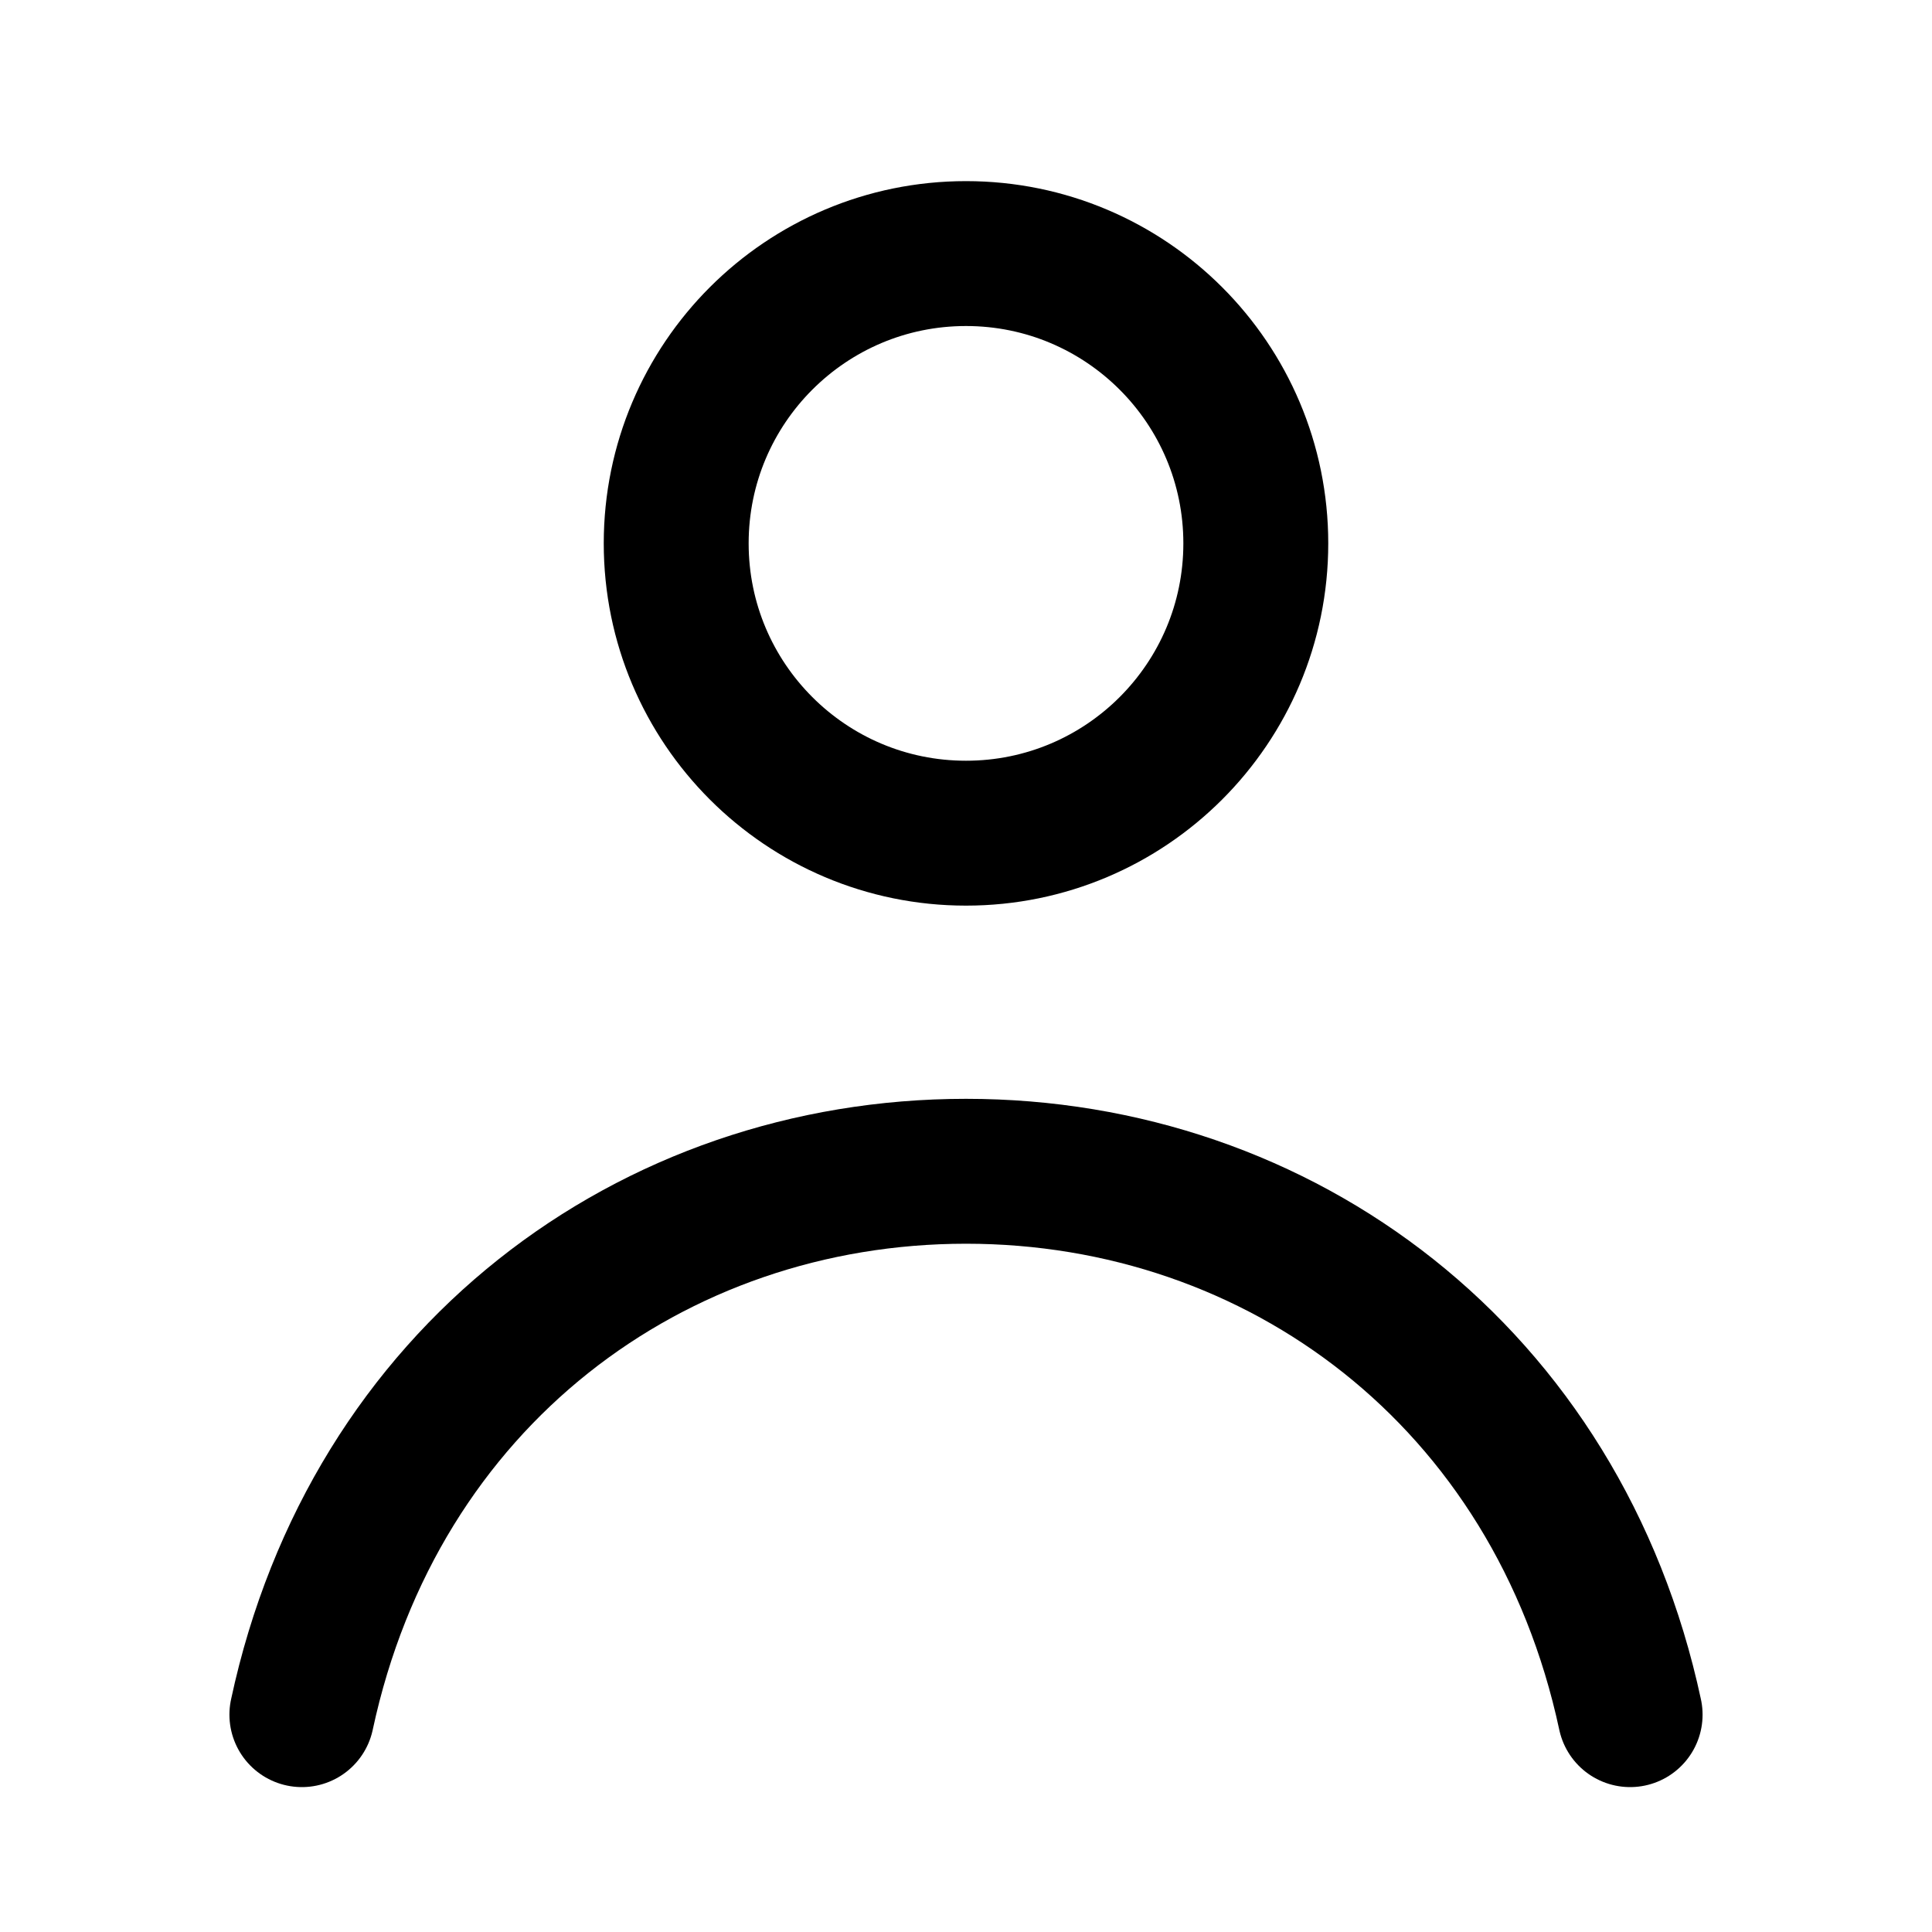
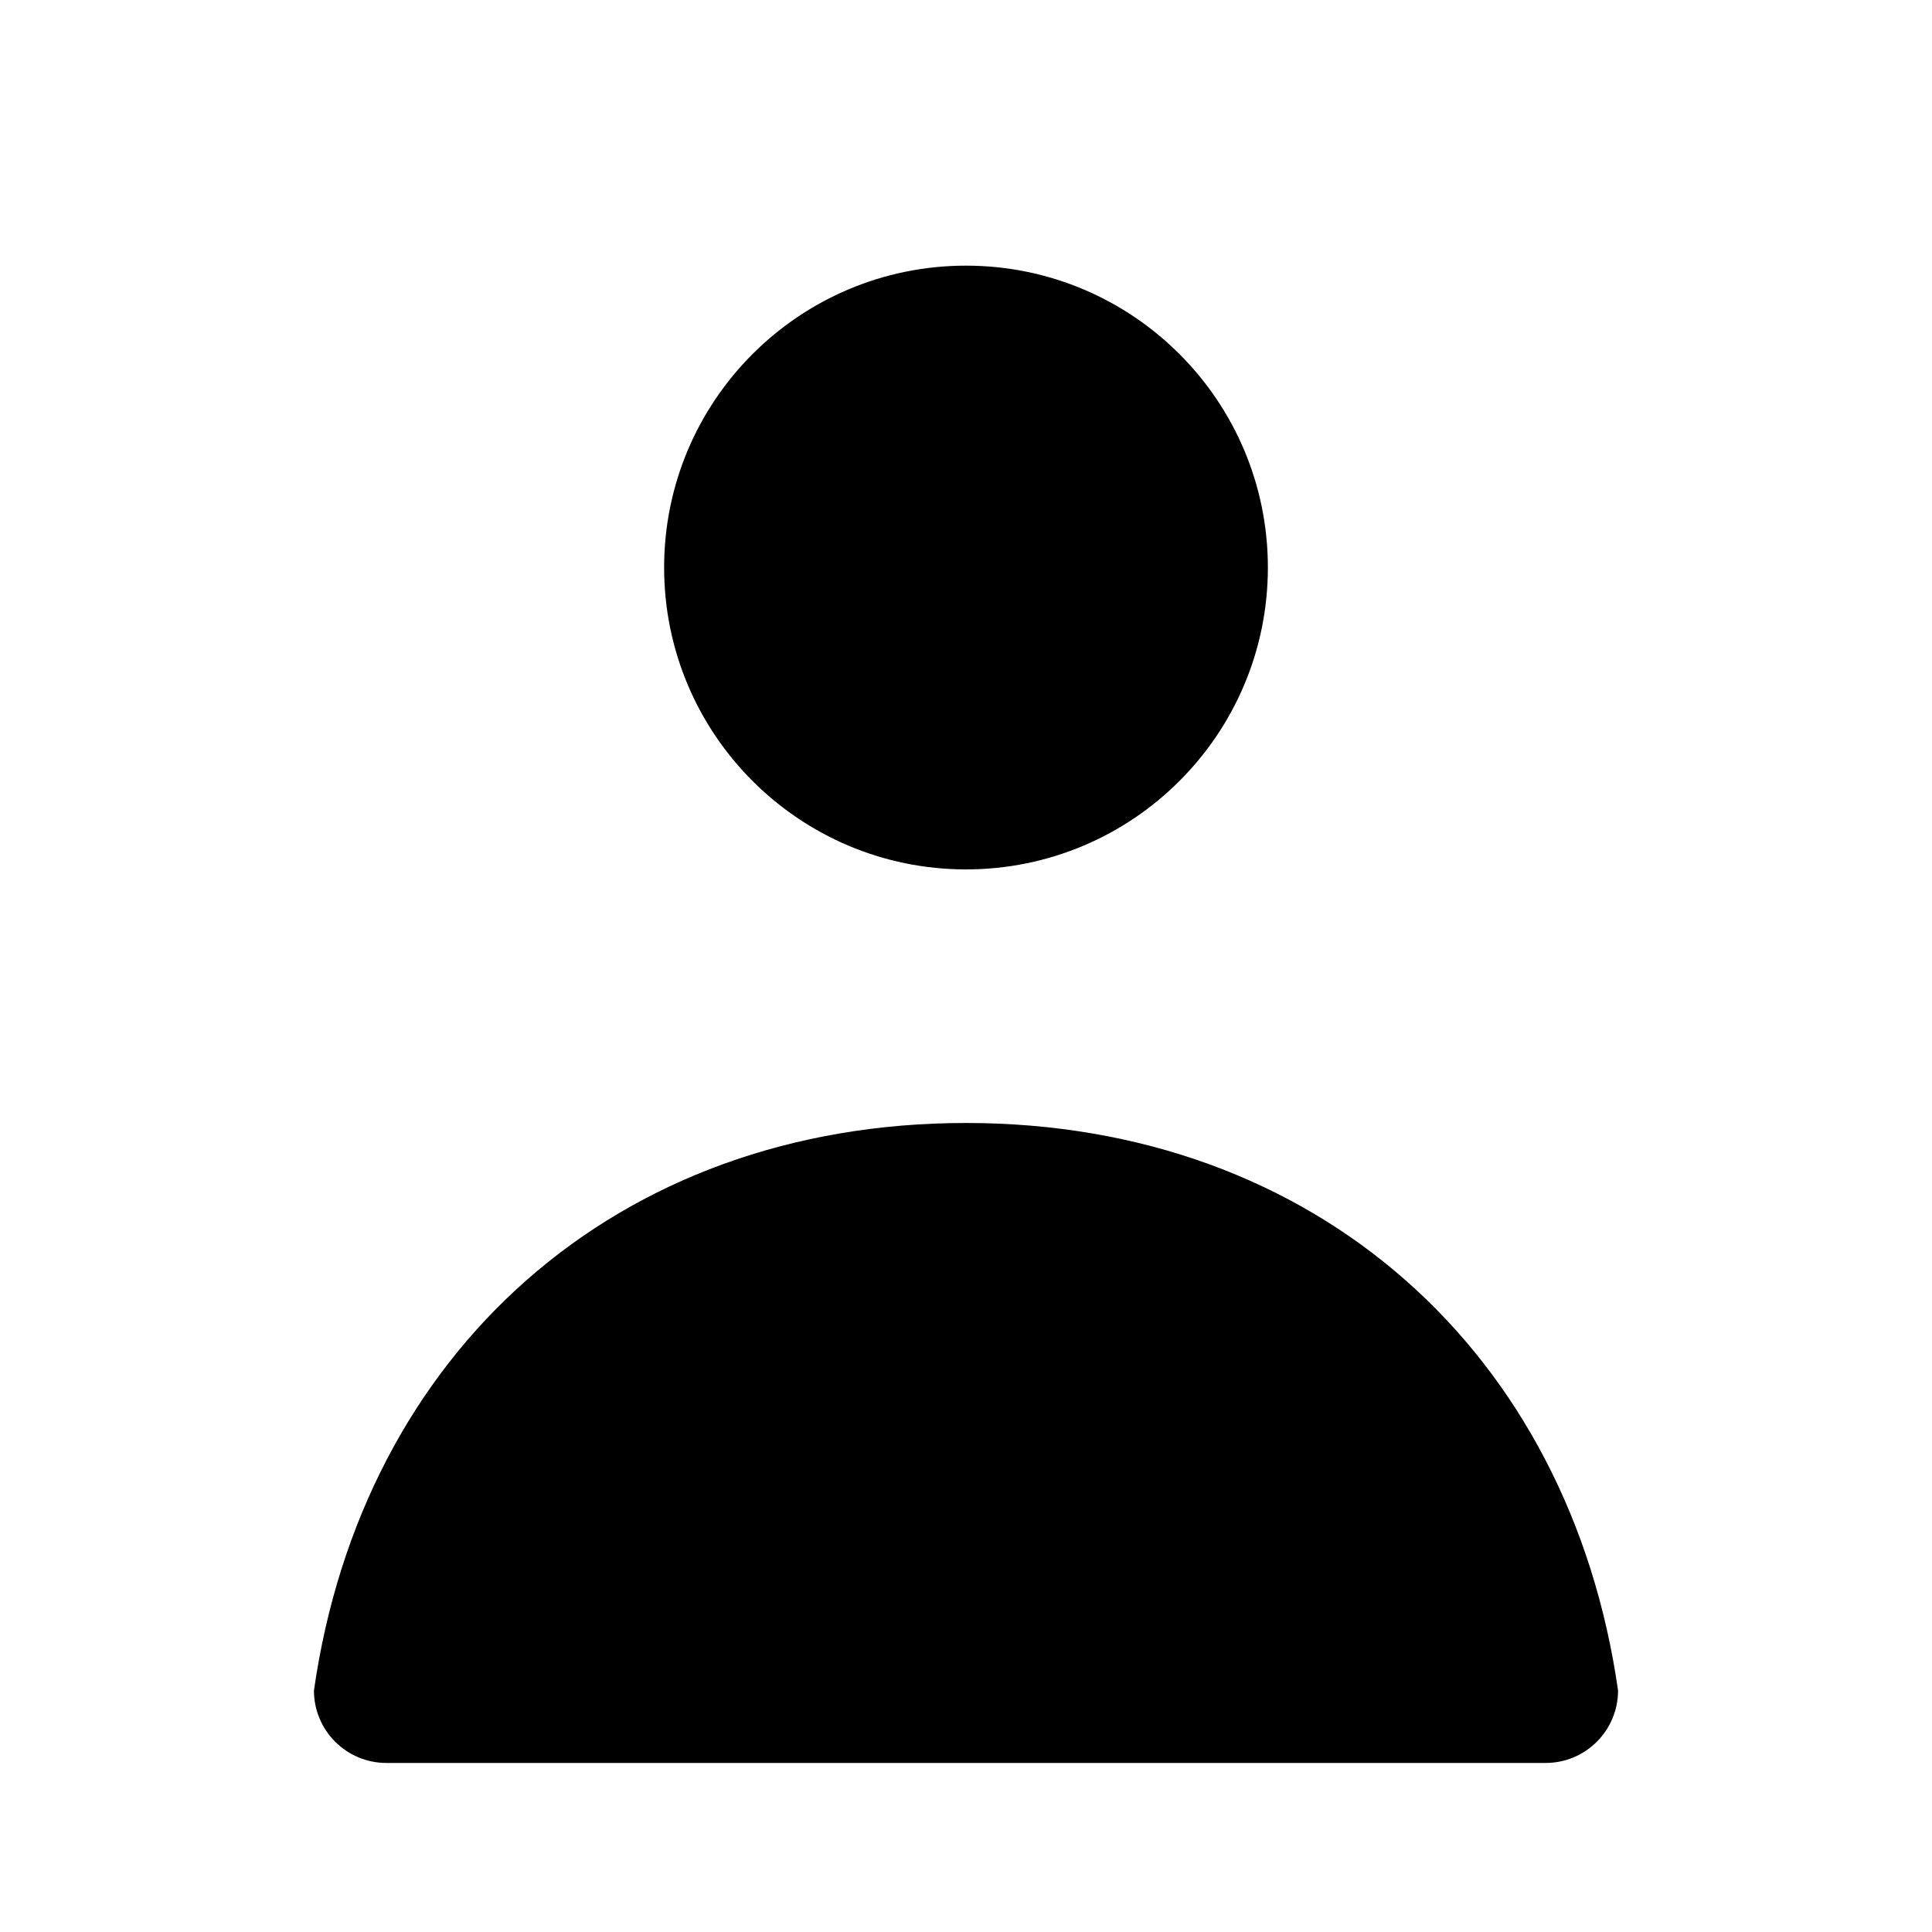
<svg xmlns="http://www.w3.org/2000/svg" width="16" height="16" viewBox="0 0 16 16" fill="none">
-   <circle cx="8" cy="4.5" r="2.4" stroke="currentColor" stroke-width="1.2" />
-   <path d="M2.5 14.2c.6-2.8 2.9-4.5 5.5-4.5s4.9 1.7 5.5 4.5" stroke="currentColor" stroke-width="1.2" stroke-linecap="round" />
+   <circle cx="8" cy="4.7" r="2.5" fill="currentColor" />
+   <path fill="currentColor" d="M8 9.3c-2.9 0-5 1.9-5.4 4.7a.6.6 0 0 0 .6.6h9.6a.6.6 0 0 0 .6-.6C13 11.2 10.9 9.3 8 9.3z" />
</svg>
